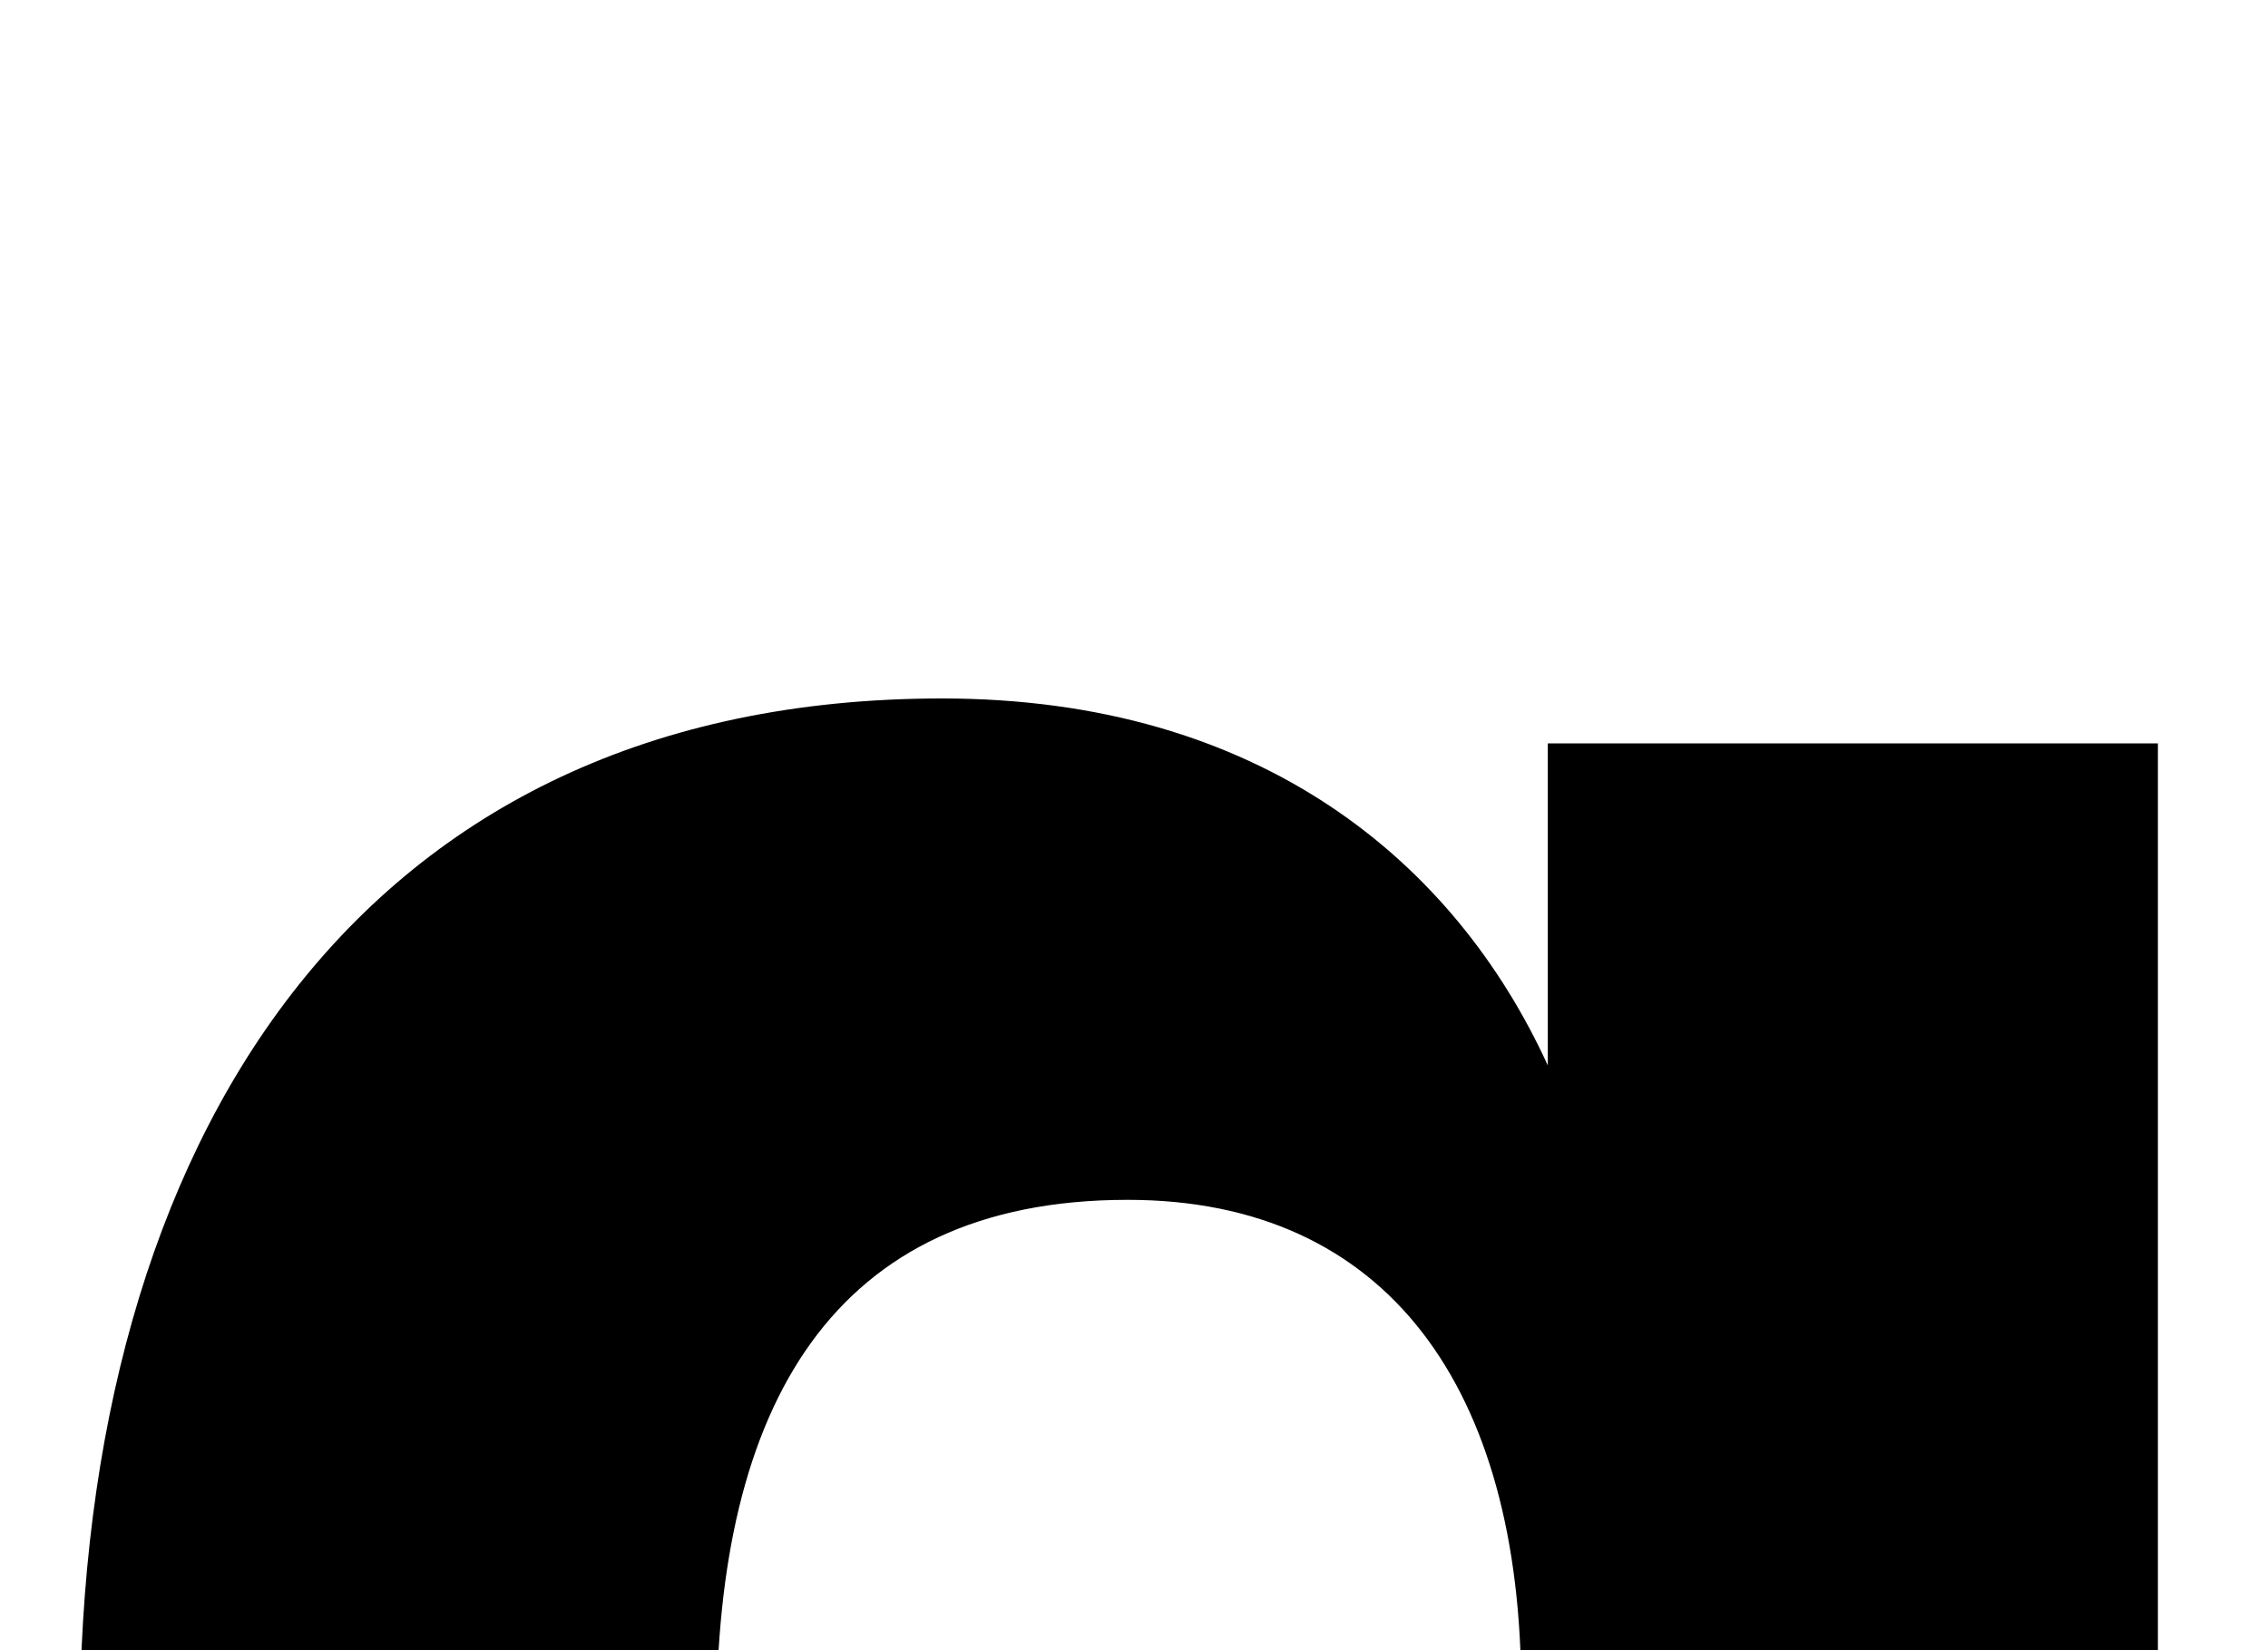
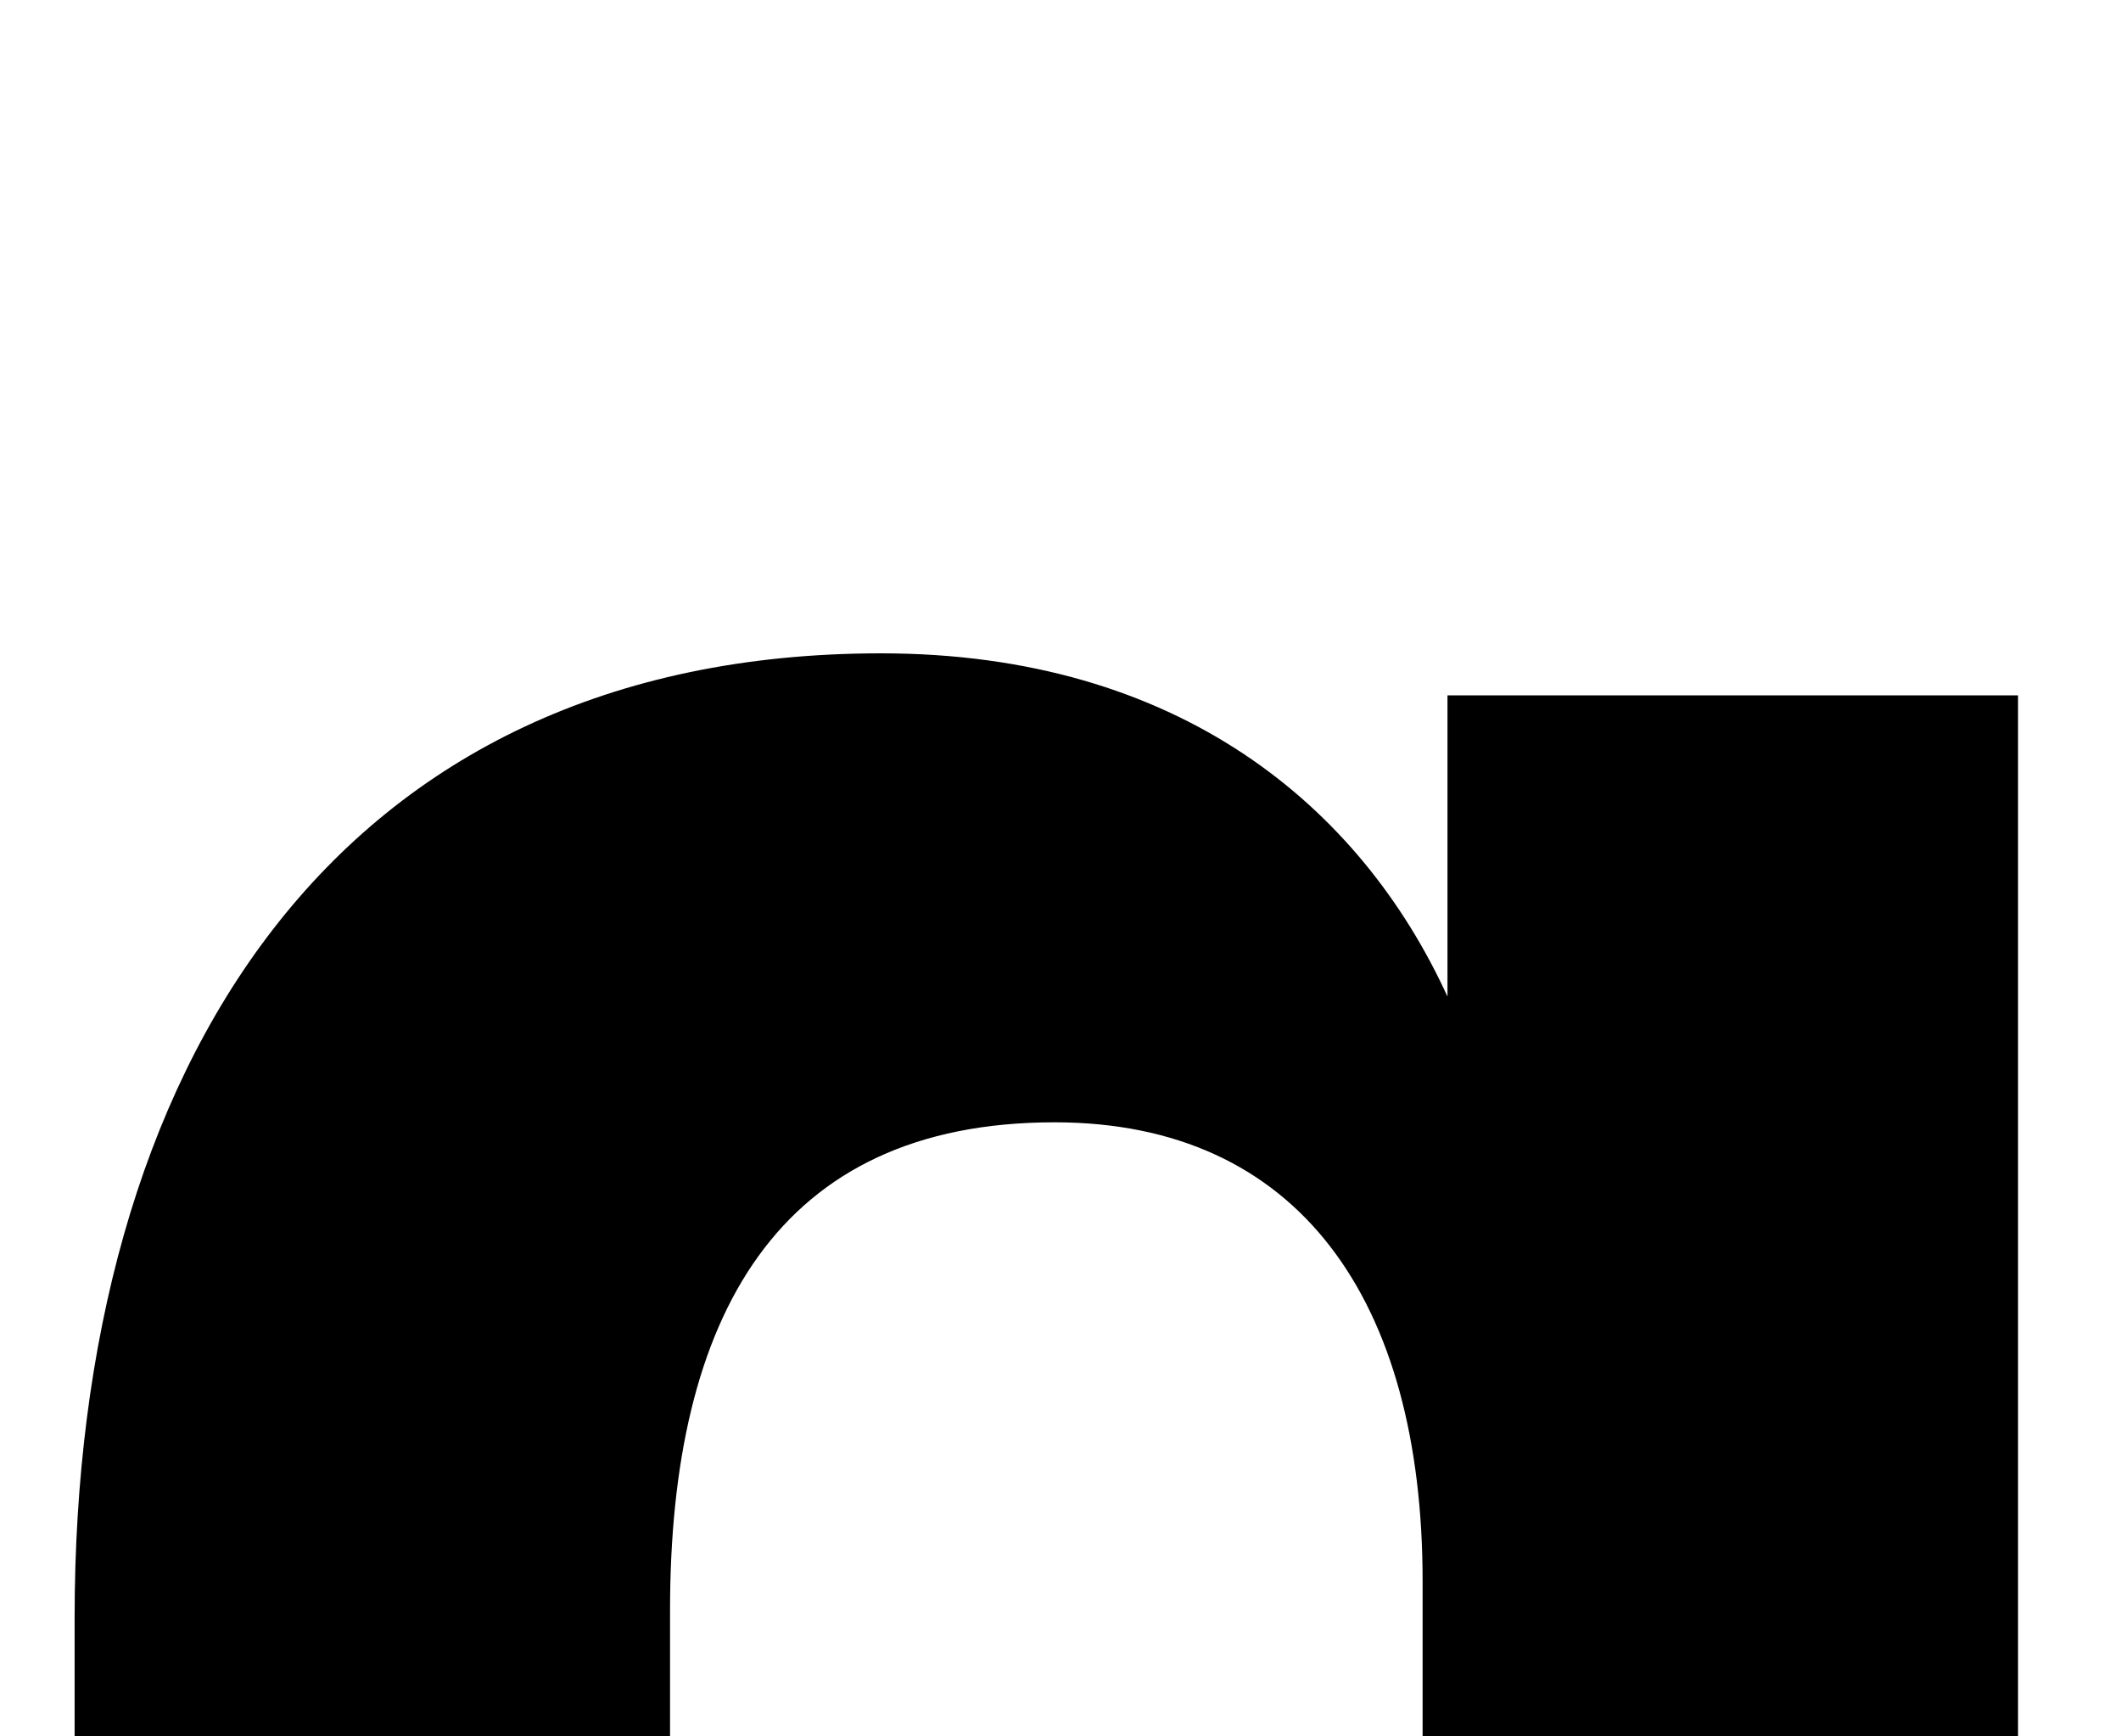
- <svg xmlns="http://www.w3.org/2000/svg" id="Layer_1" data-name="Layer 1" viewBox="178 120 110 80" style="display: inline">
+ <svg xmlns="http://www.w3.org/2000/svg" id="Layer_1" data-name="Layer 1" viewBox="178 120 110 90" style="display: inline">
  <path class="cls-1" d="M181.87,203.88c0-28.52,13.51-50,41.82-50,15.44,0,24.87,7.94,29.38,17.8V156.06h29.59V258.14H253.07V242.7c-4.29,9.87-13.94,17.59-29.38,17.59-28.31,0-41.82-21.45-41.82-50Zm30.88,6.87c0,15.22,5.57,25.3,19.94,25.3,12.66,0,19.09-9.22,19.09-23.8V202c0-14.58-6.43-23.8-19.09-23.8-14.37,0-19.94,10.08-19.94,25.3Z" />
</svg>
